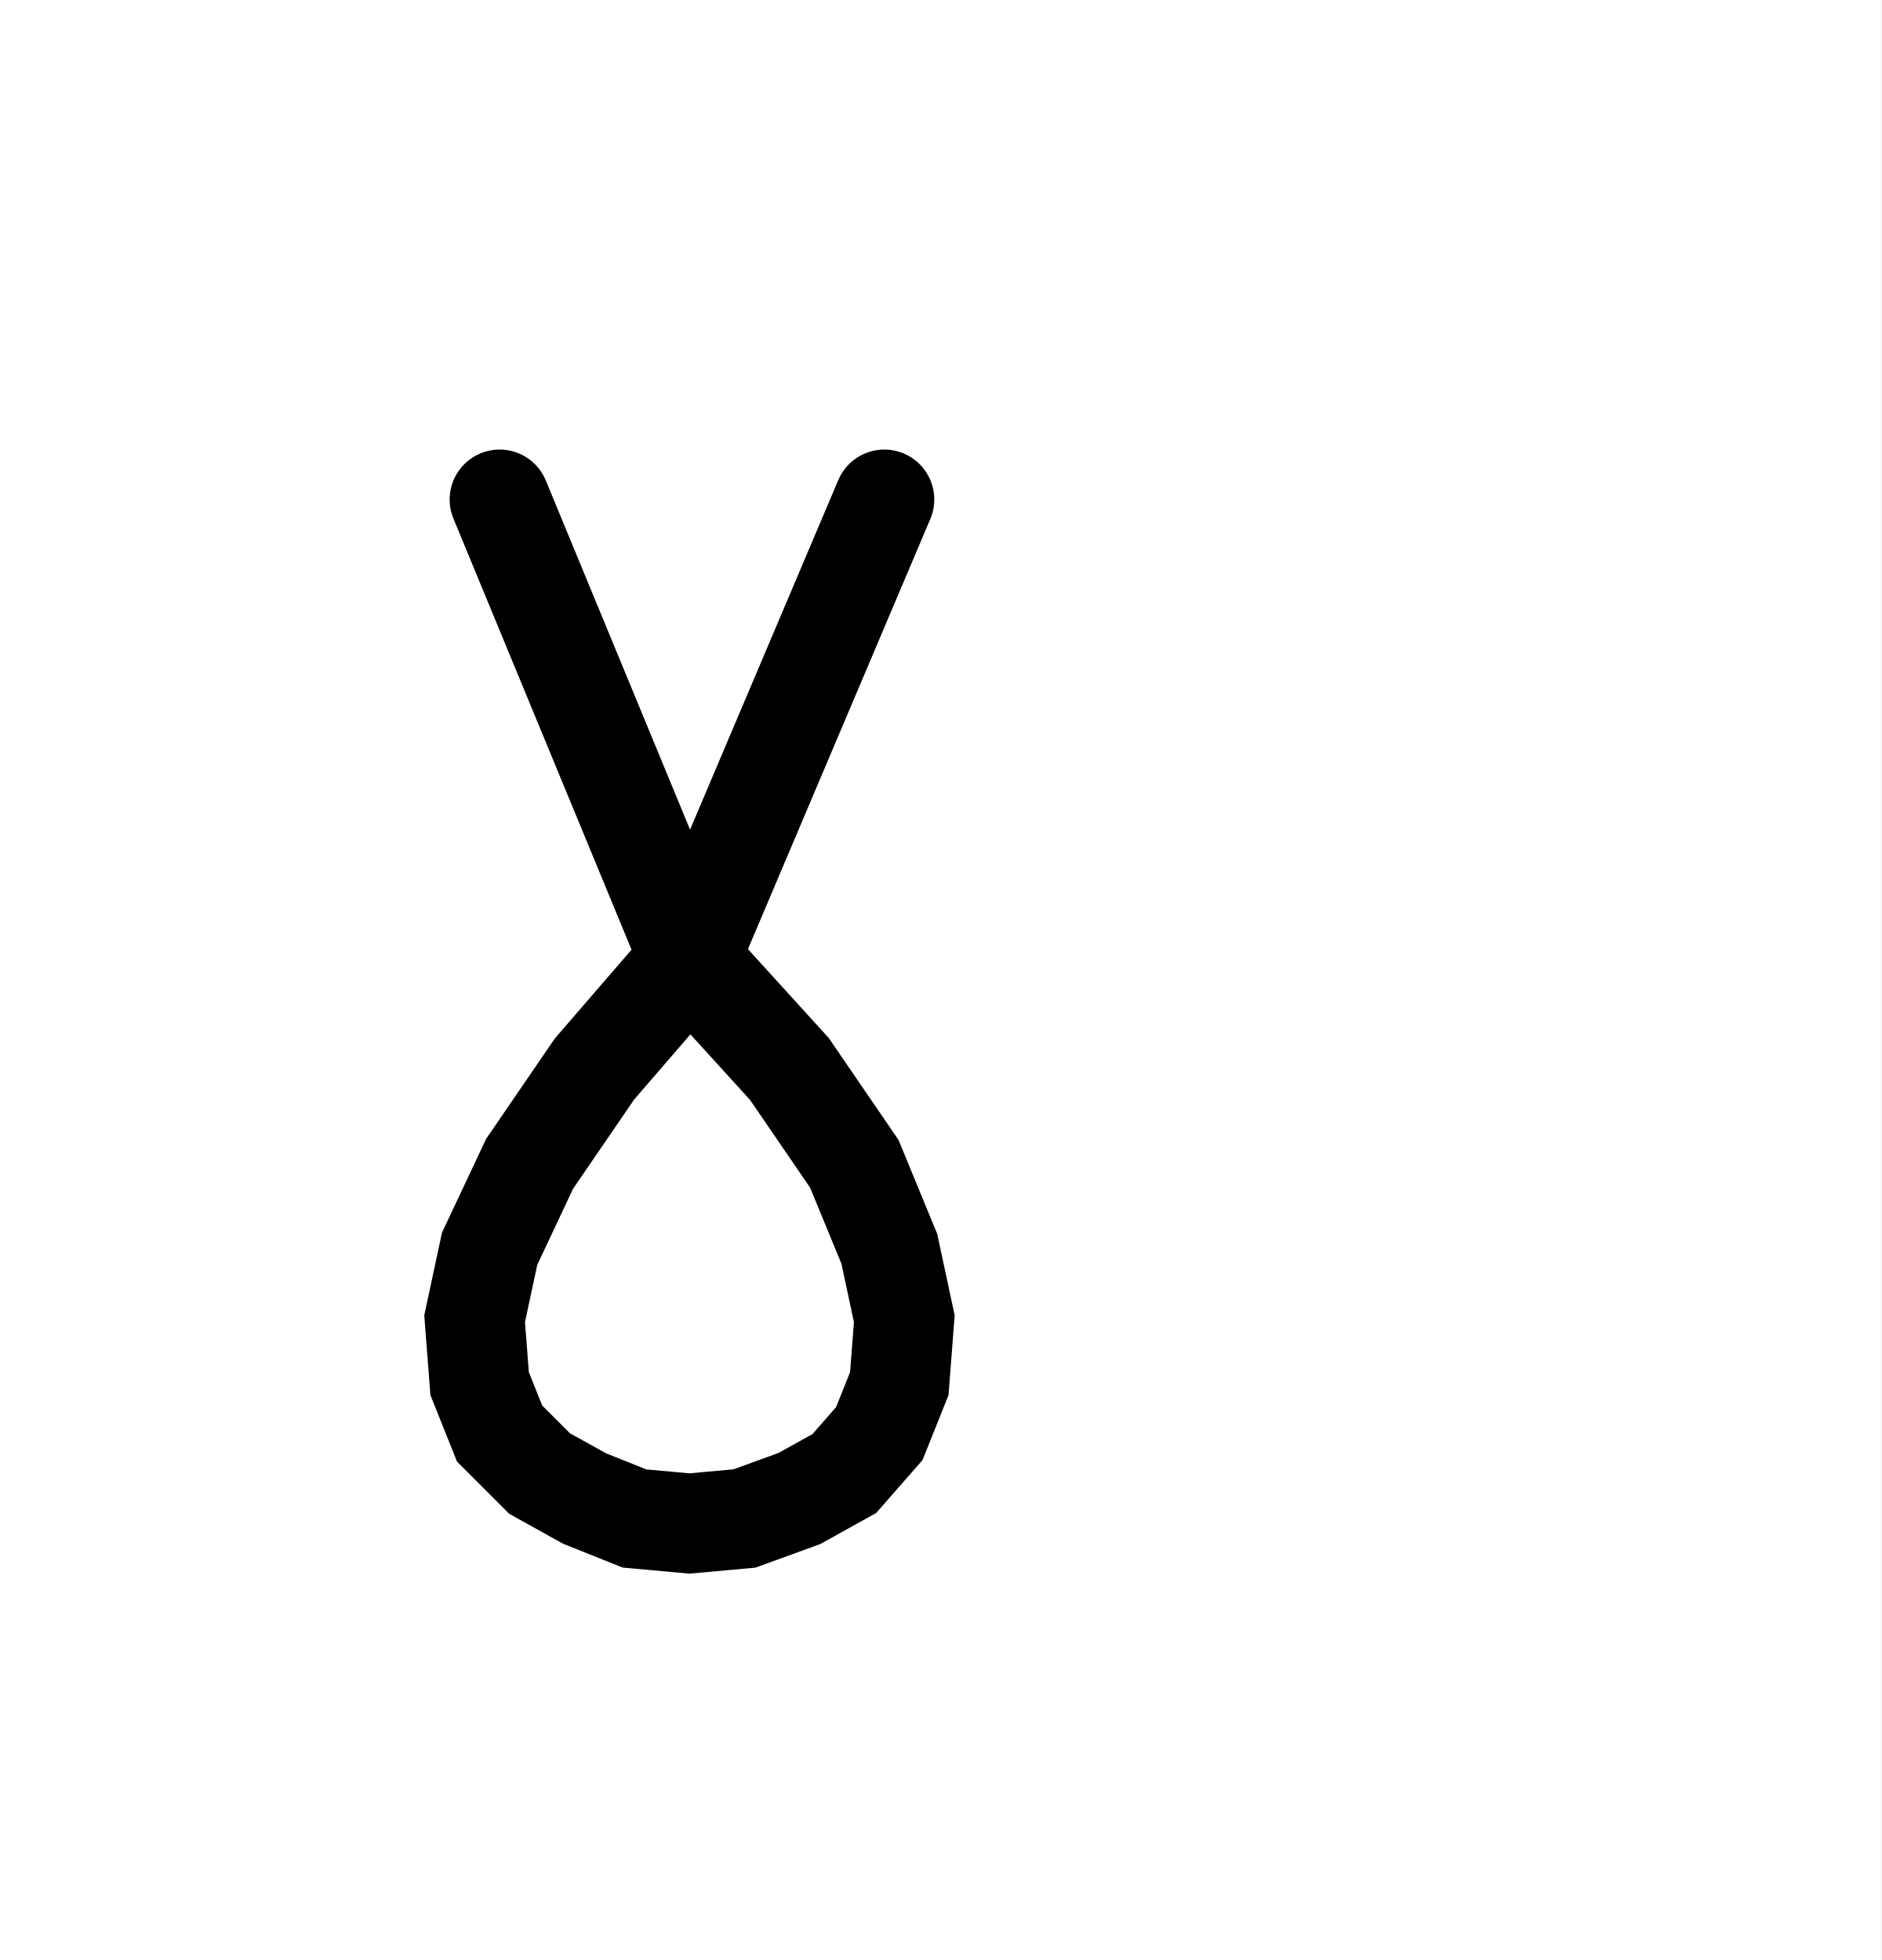
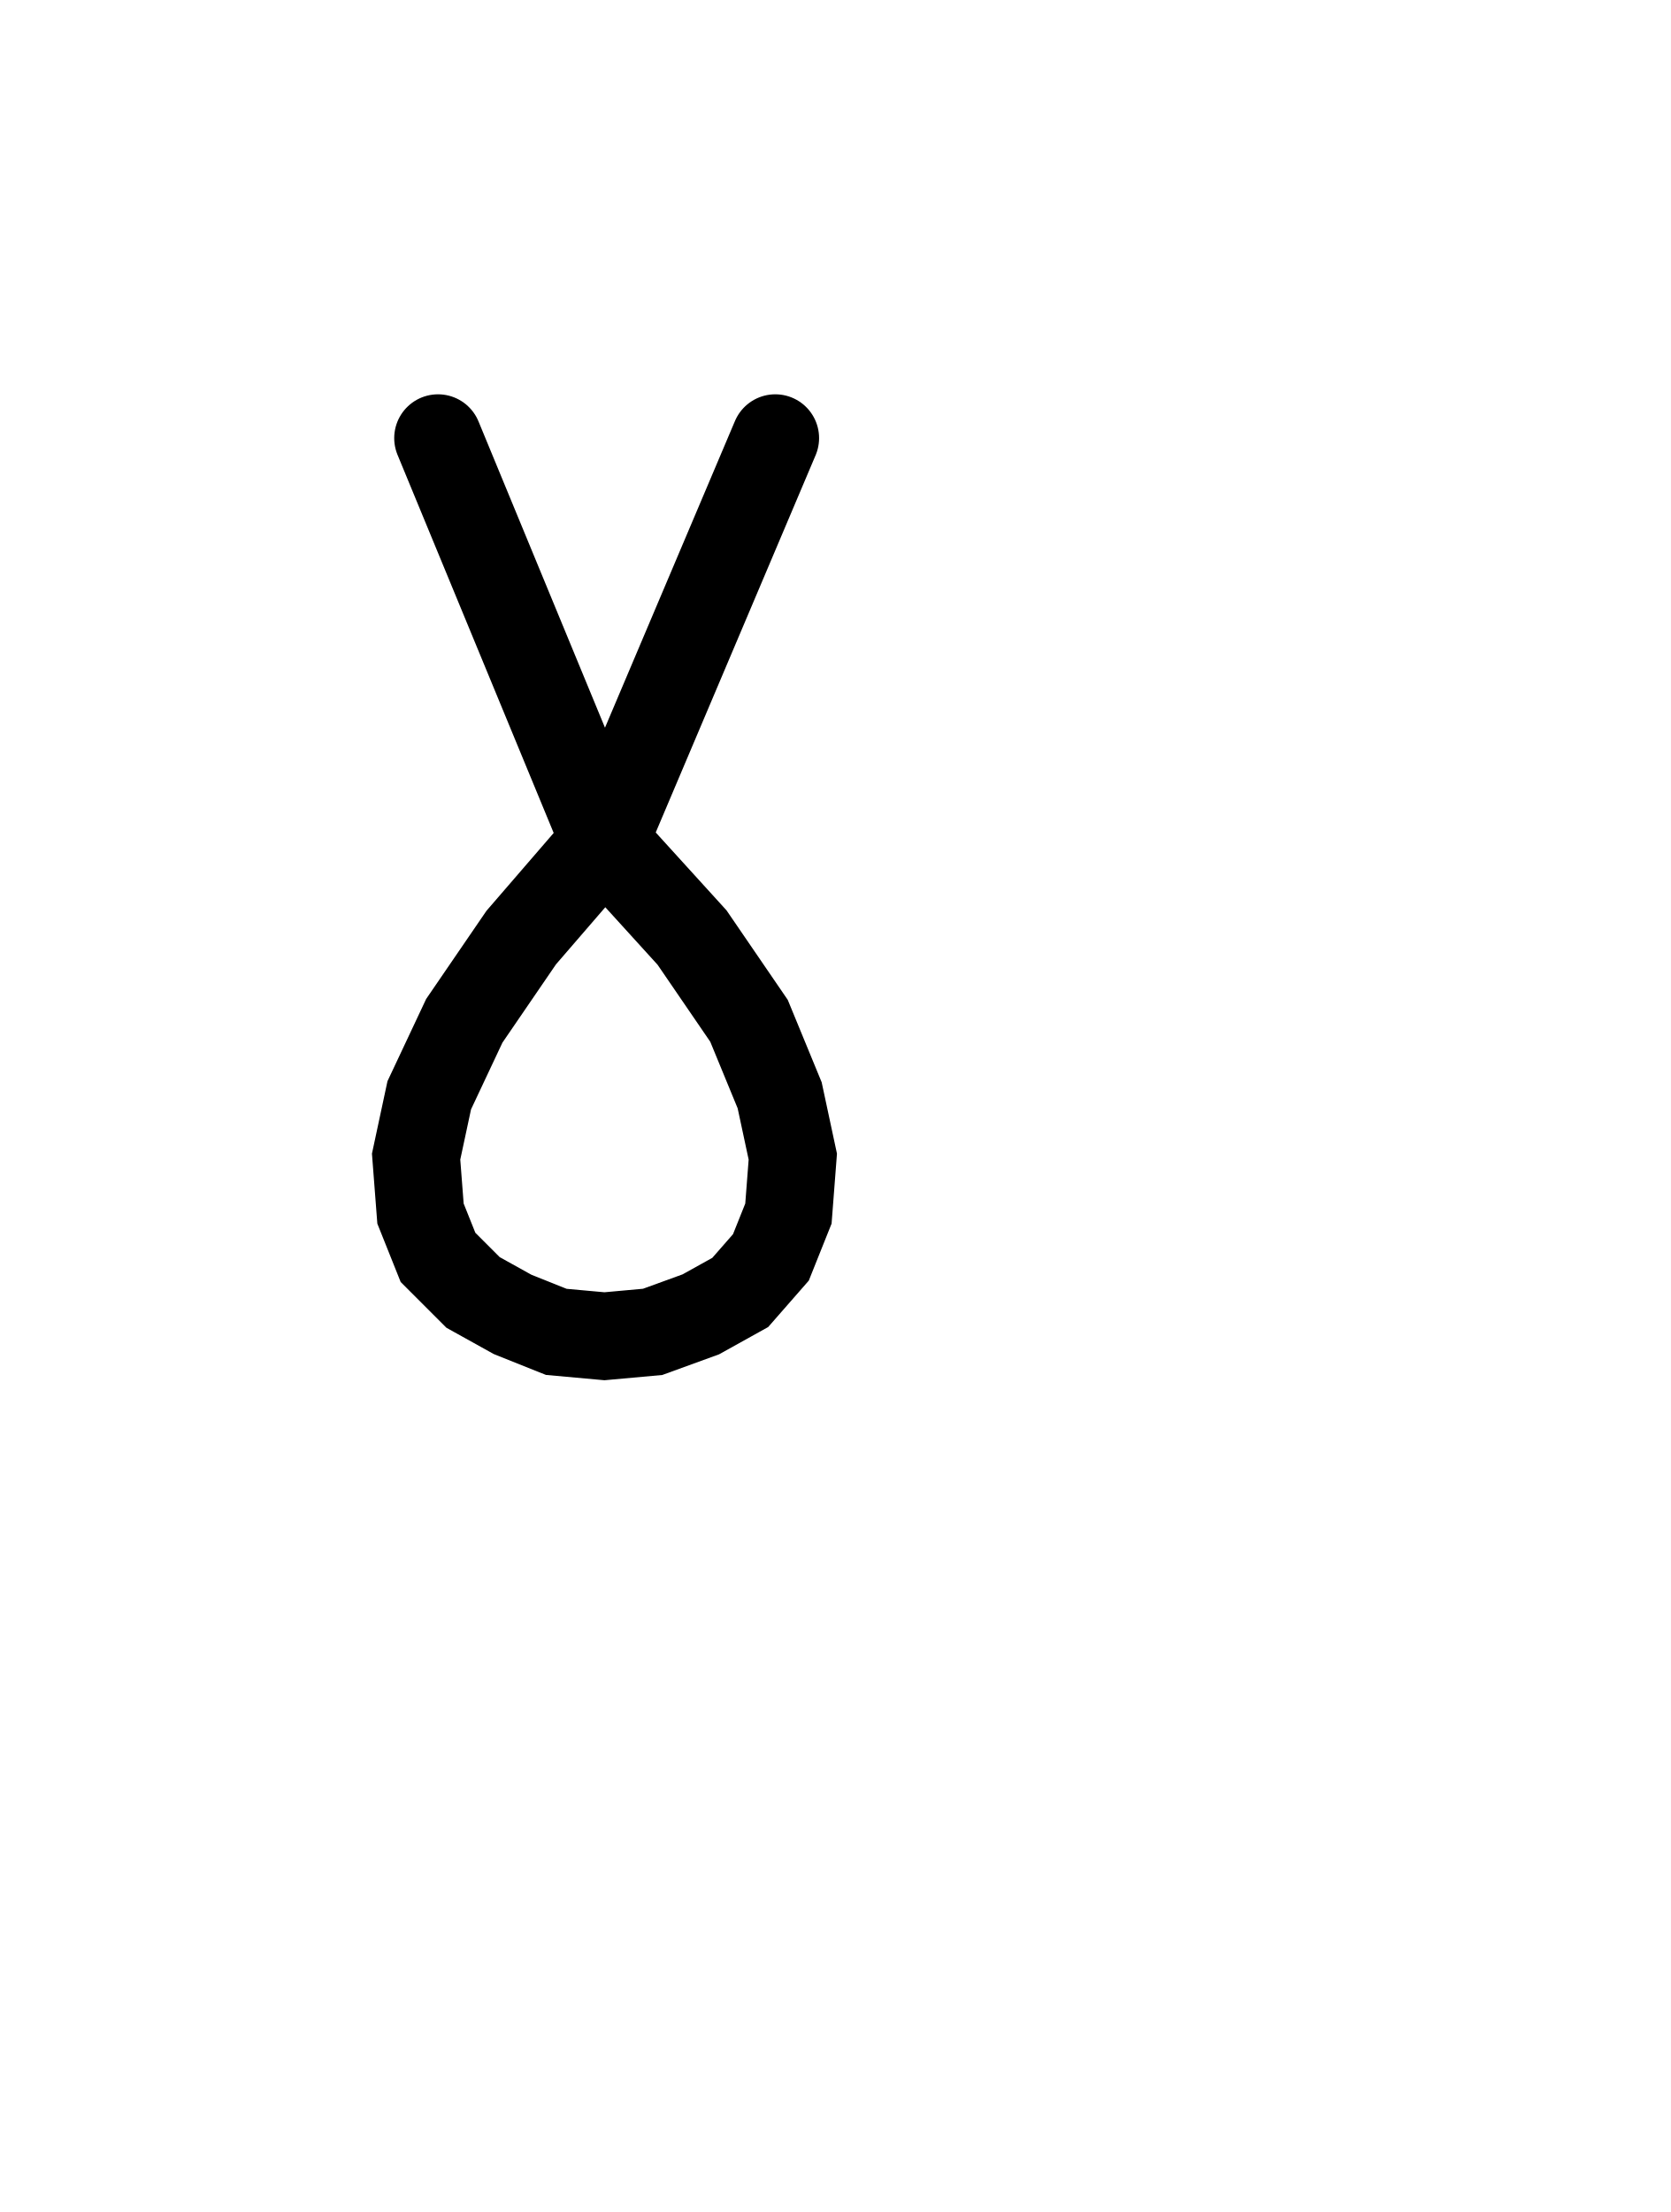
- <svg xmlns="http://www.w3.org/2000/svg" width="37.654" height="39.239" style="fill:none; stroke-linecap:round;">
+ <svg xmlns="http://www.w3.org/2000/svg" width="38.147" height="50.489" style="fill:none; stroke-linecap:round;">
  <rect width="100%" height="100%" fill="#FFFFFF" />
  <path stroke="#000000" stroke-width="2" d="M 20,50" />
  <path stroke="#000000" stroke-width="2" d="M 10,10 13.8,19.2" />
  <path stroke="#000000" stroke-width="2" d="M 13.8,19.2 15.8,21.4 17.1,23.3 17.8,25 18.1,26.4 18,27.7 17.6,28.7 16.9,29.5 16,30 14.9,30.4 13.8,30.5 12.7,30.4 11.7,30 10.8,29.5 10,28.7 9.6,27.7 9.5,26.4 9.8,25 10.6,23.3 11.9,21.4 13.8,19.2 17.7,10" />
</svg>
